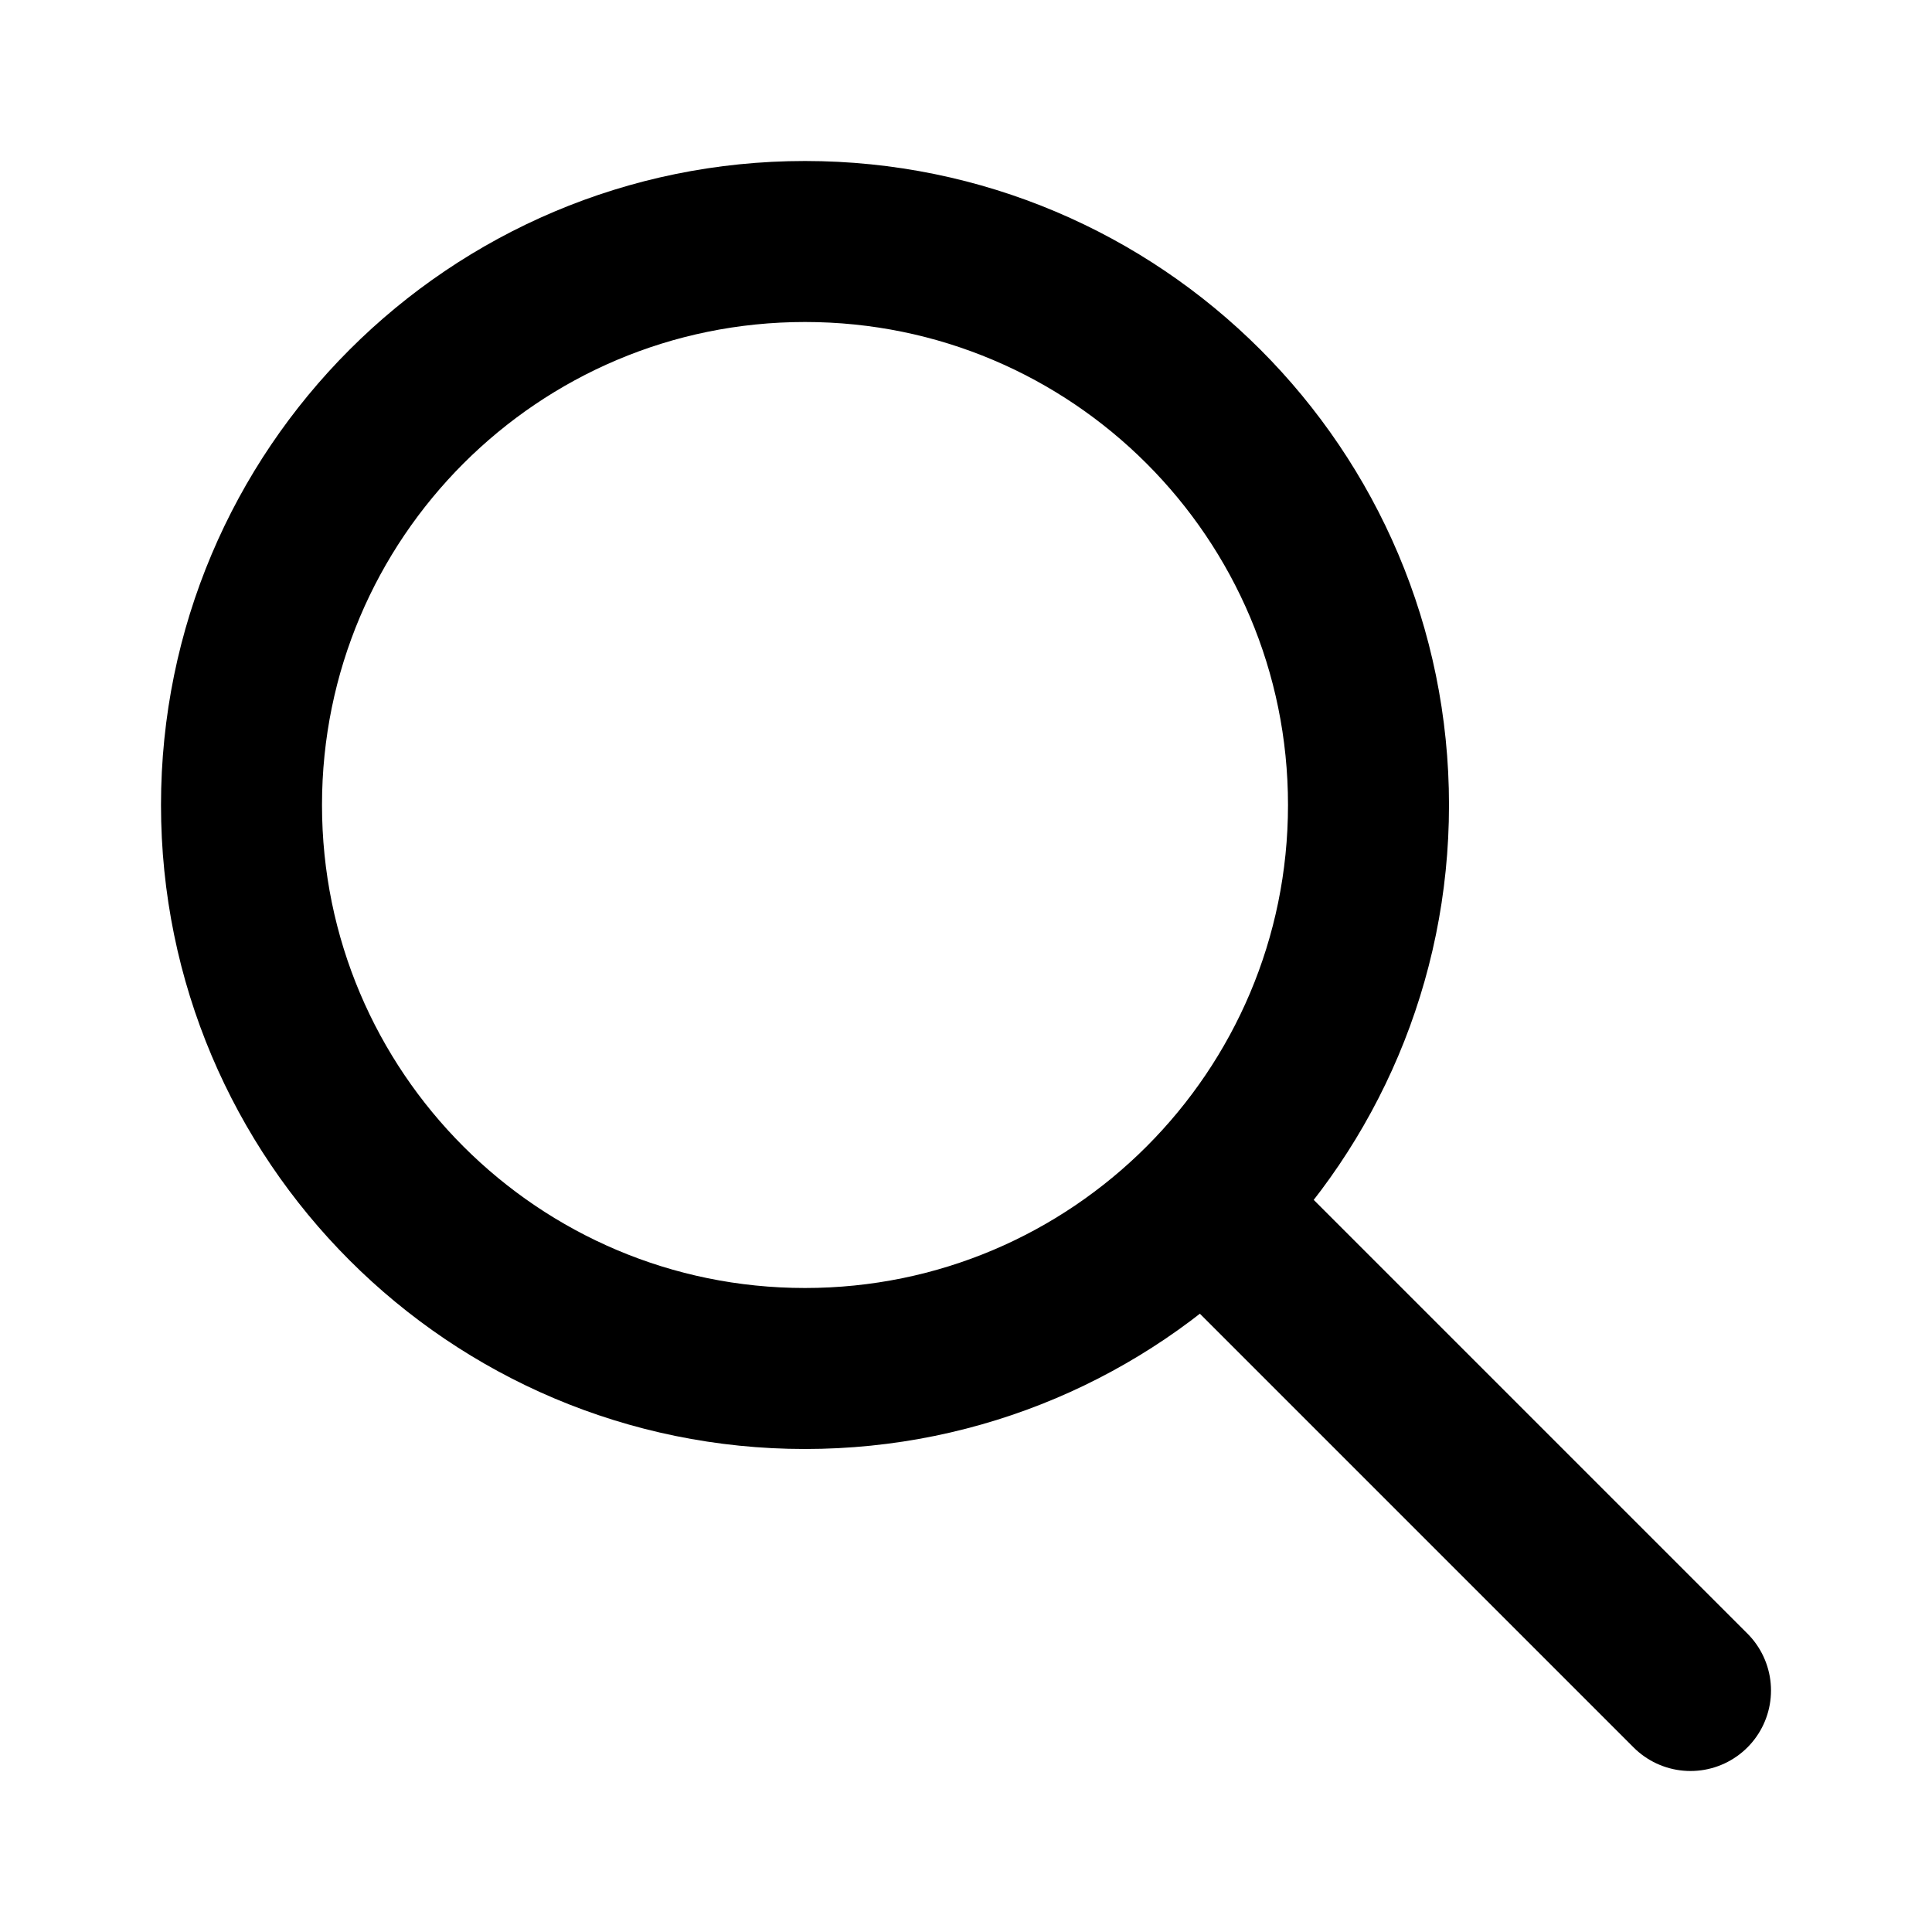
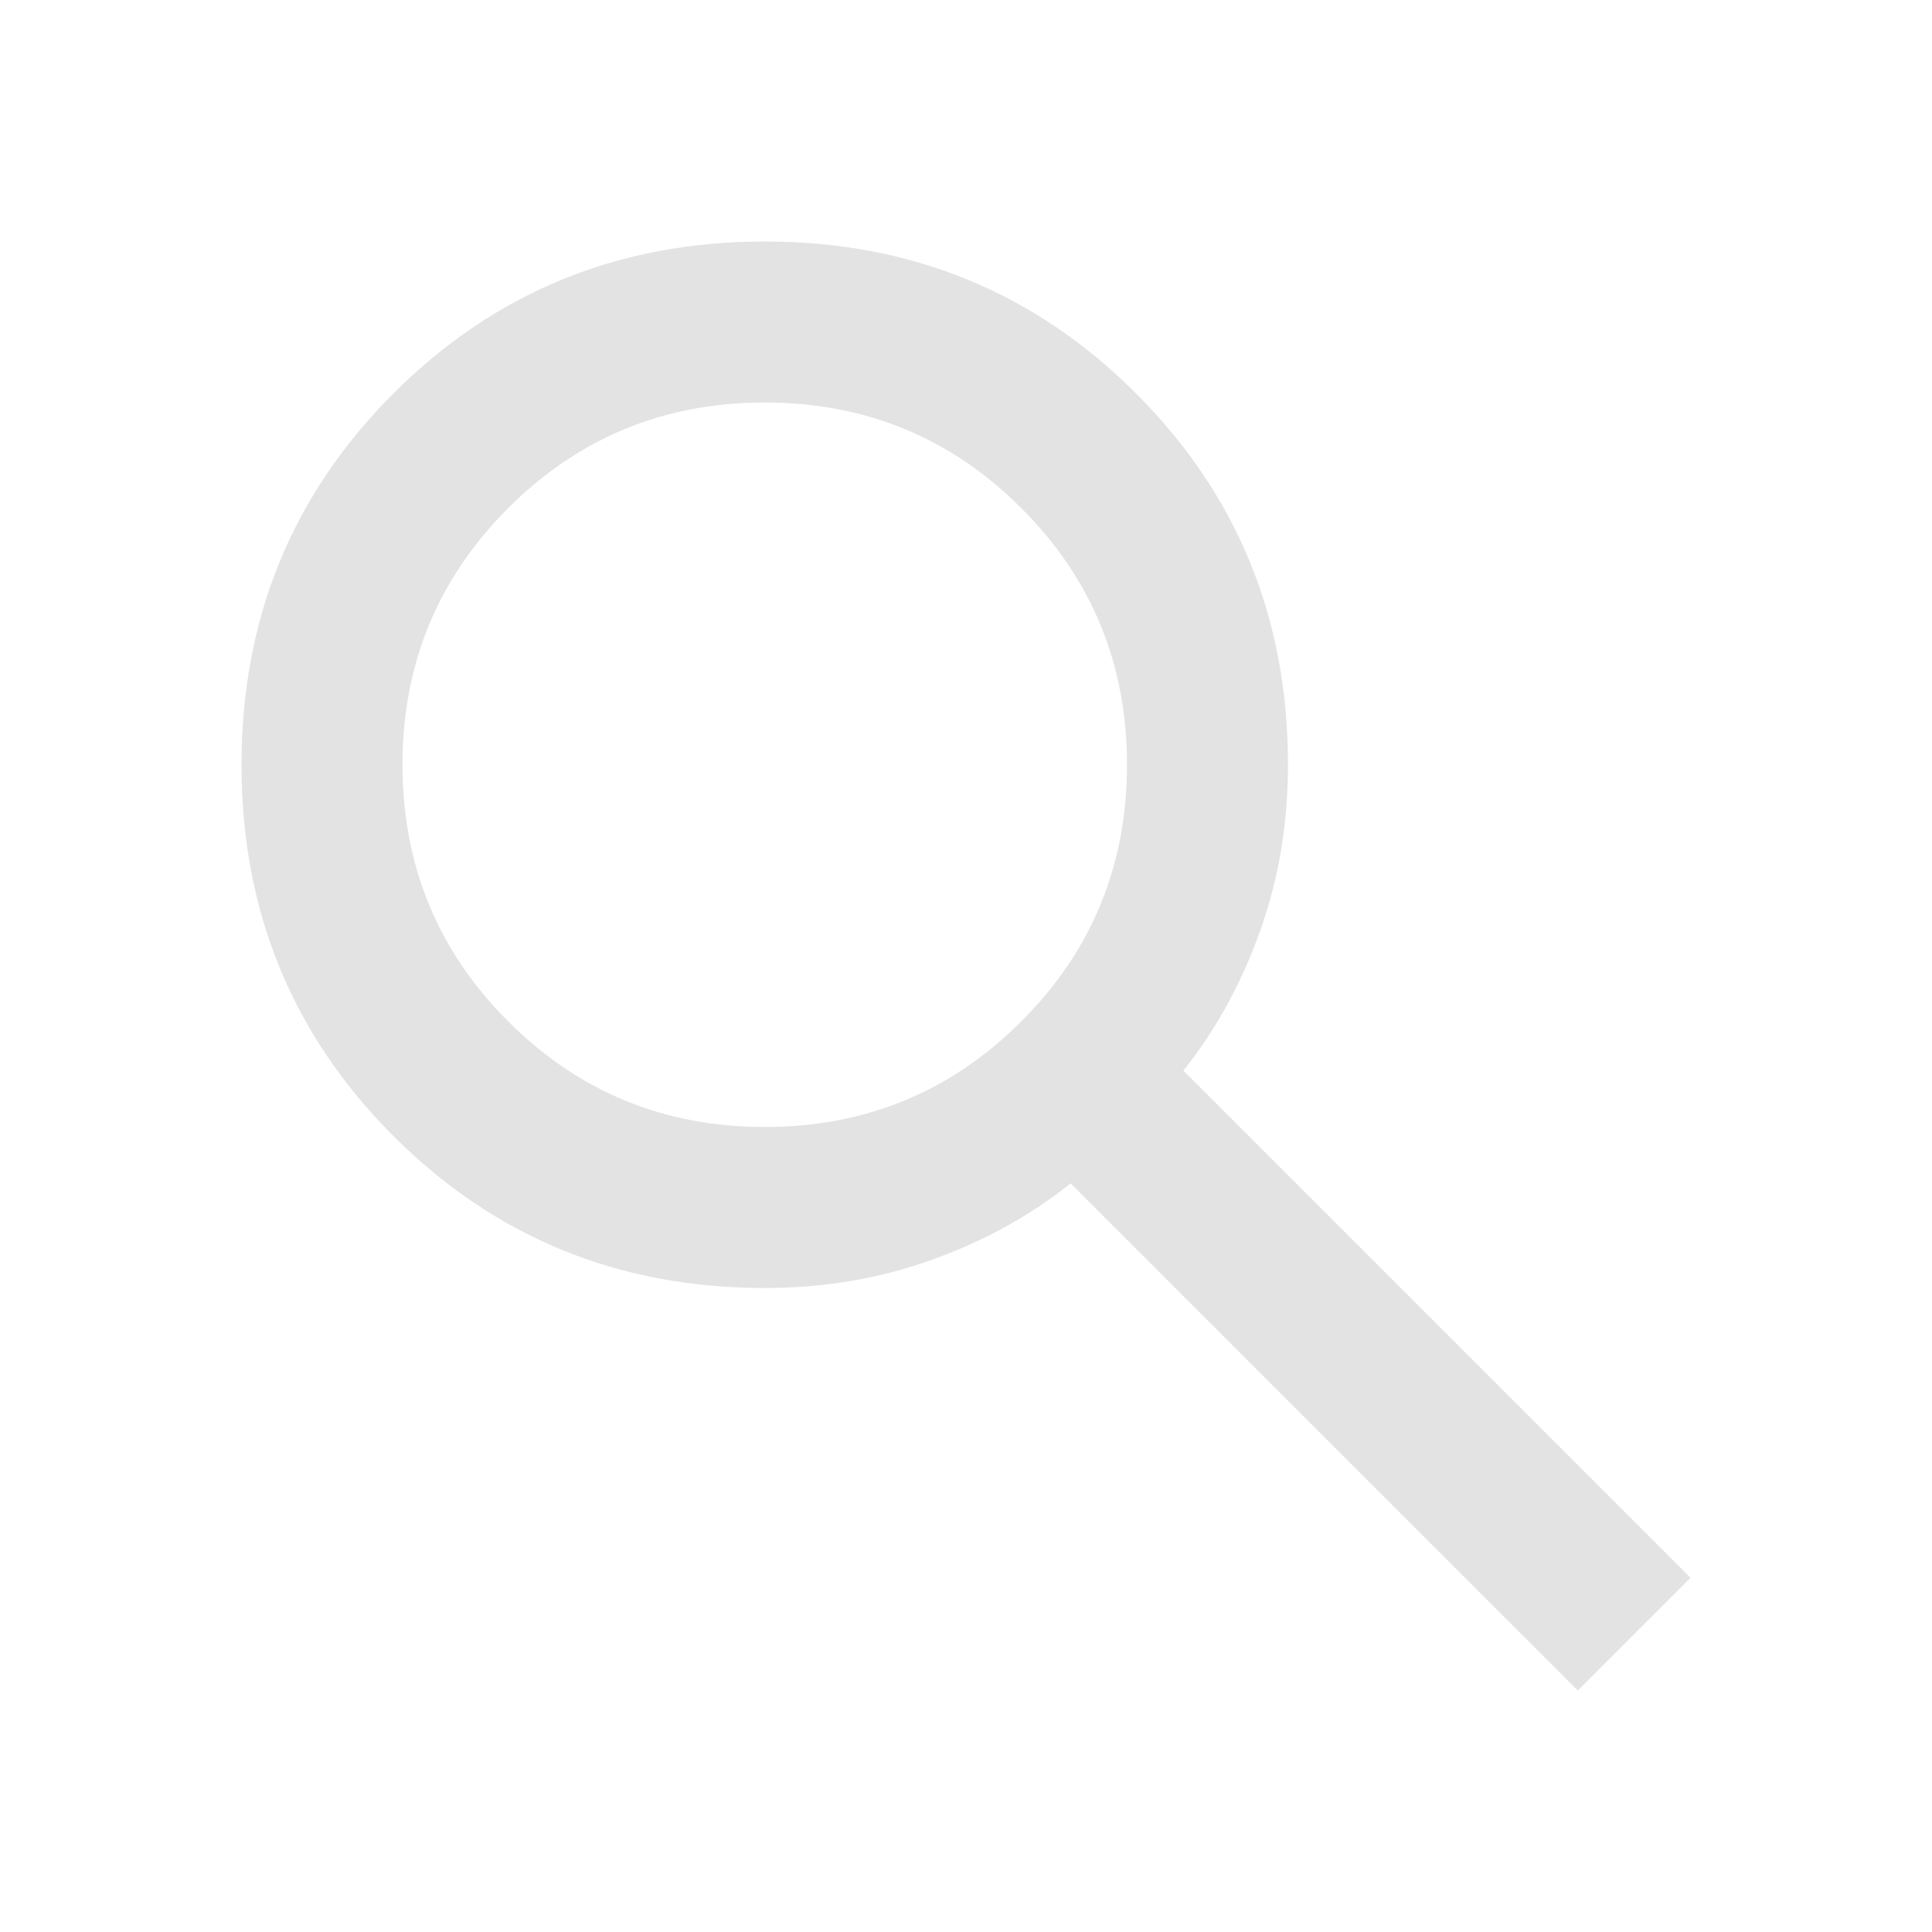
- <svg xmlns="http://www.w3.org/2000/svg" width="24" height="24" viewBox="0 0 24 24" fill="none" stroke="currentColor" stroke-width="2" stroke-linecap="round" stroke-linejoin="round" class="icon icon-tabler icons-tabler-outline icon-tabler-search">
-   <path stroke="none" d="M0 0h24v24H0z" fill="none" />
-   <path d="M10 10m-7 0a7 7 0 1 0 14 0a7 7 0 1 0 -14 0" />
-   <path d="M21 21l-6 -6" />
+ <svg xmlns="http://www.w3.org/2000/svg" height="24px" viewBox="0 -960 960 960" width="24px" fill="#e3e3e3">
+   <path d="M784-120 532-372q-30 24-69 38t-83 14q-109 0-184.5-75.5T120-580q0-109 75.5-184.5T380-840q109 0 184.5 75.5T640-580q0 44-14 83t-38 69l252 252-56 56ZM380-400q75 0 127.5-52.5T560-580q0-75-52.5-127.5T380-760q-75 0-127.5 52.5T200-580q0 75 52.5 127.5T380-400Z" />
</svg>
